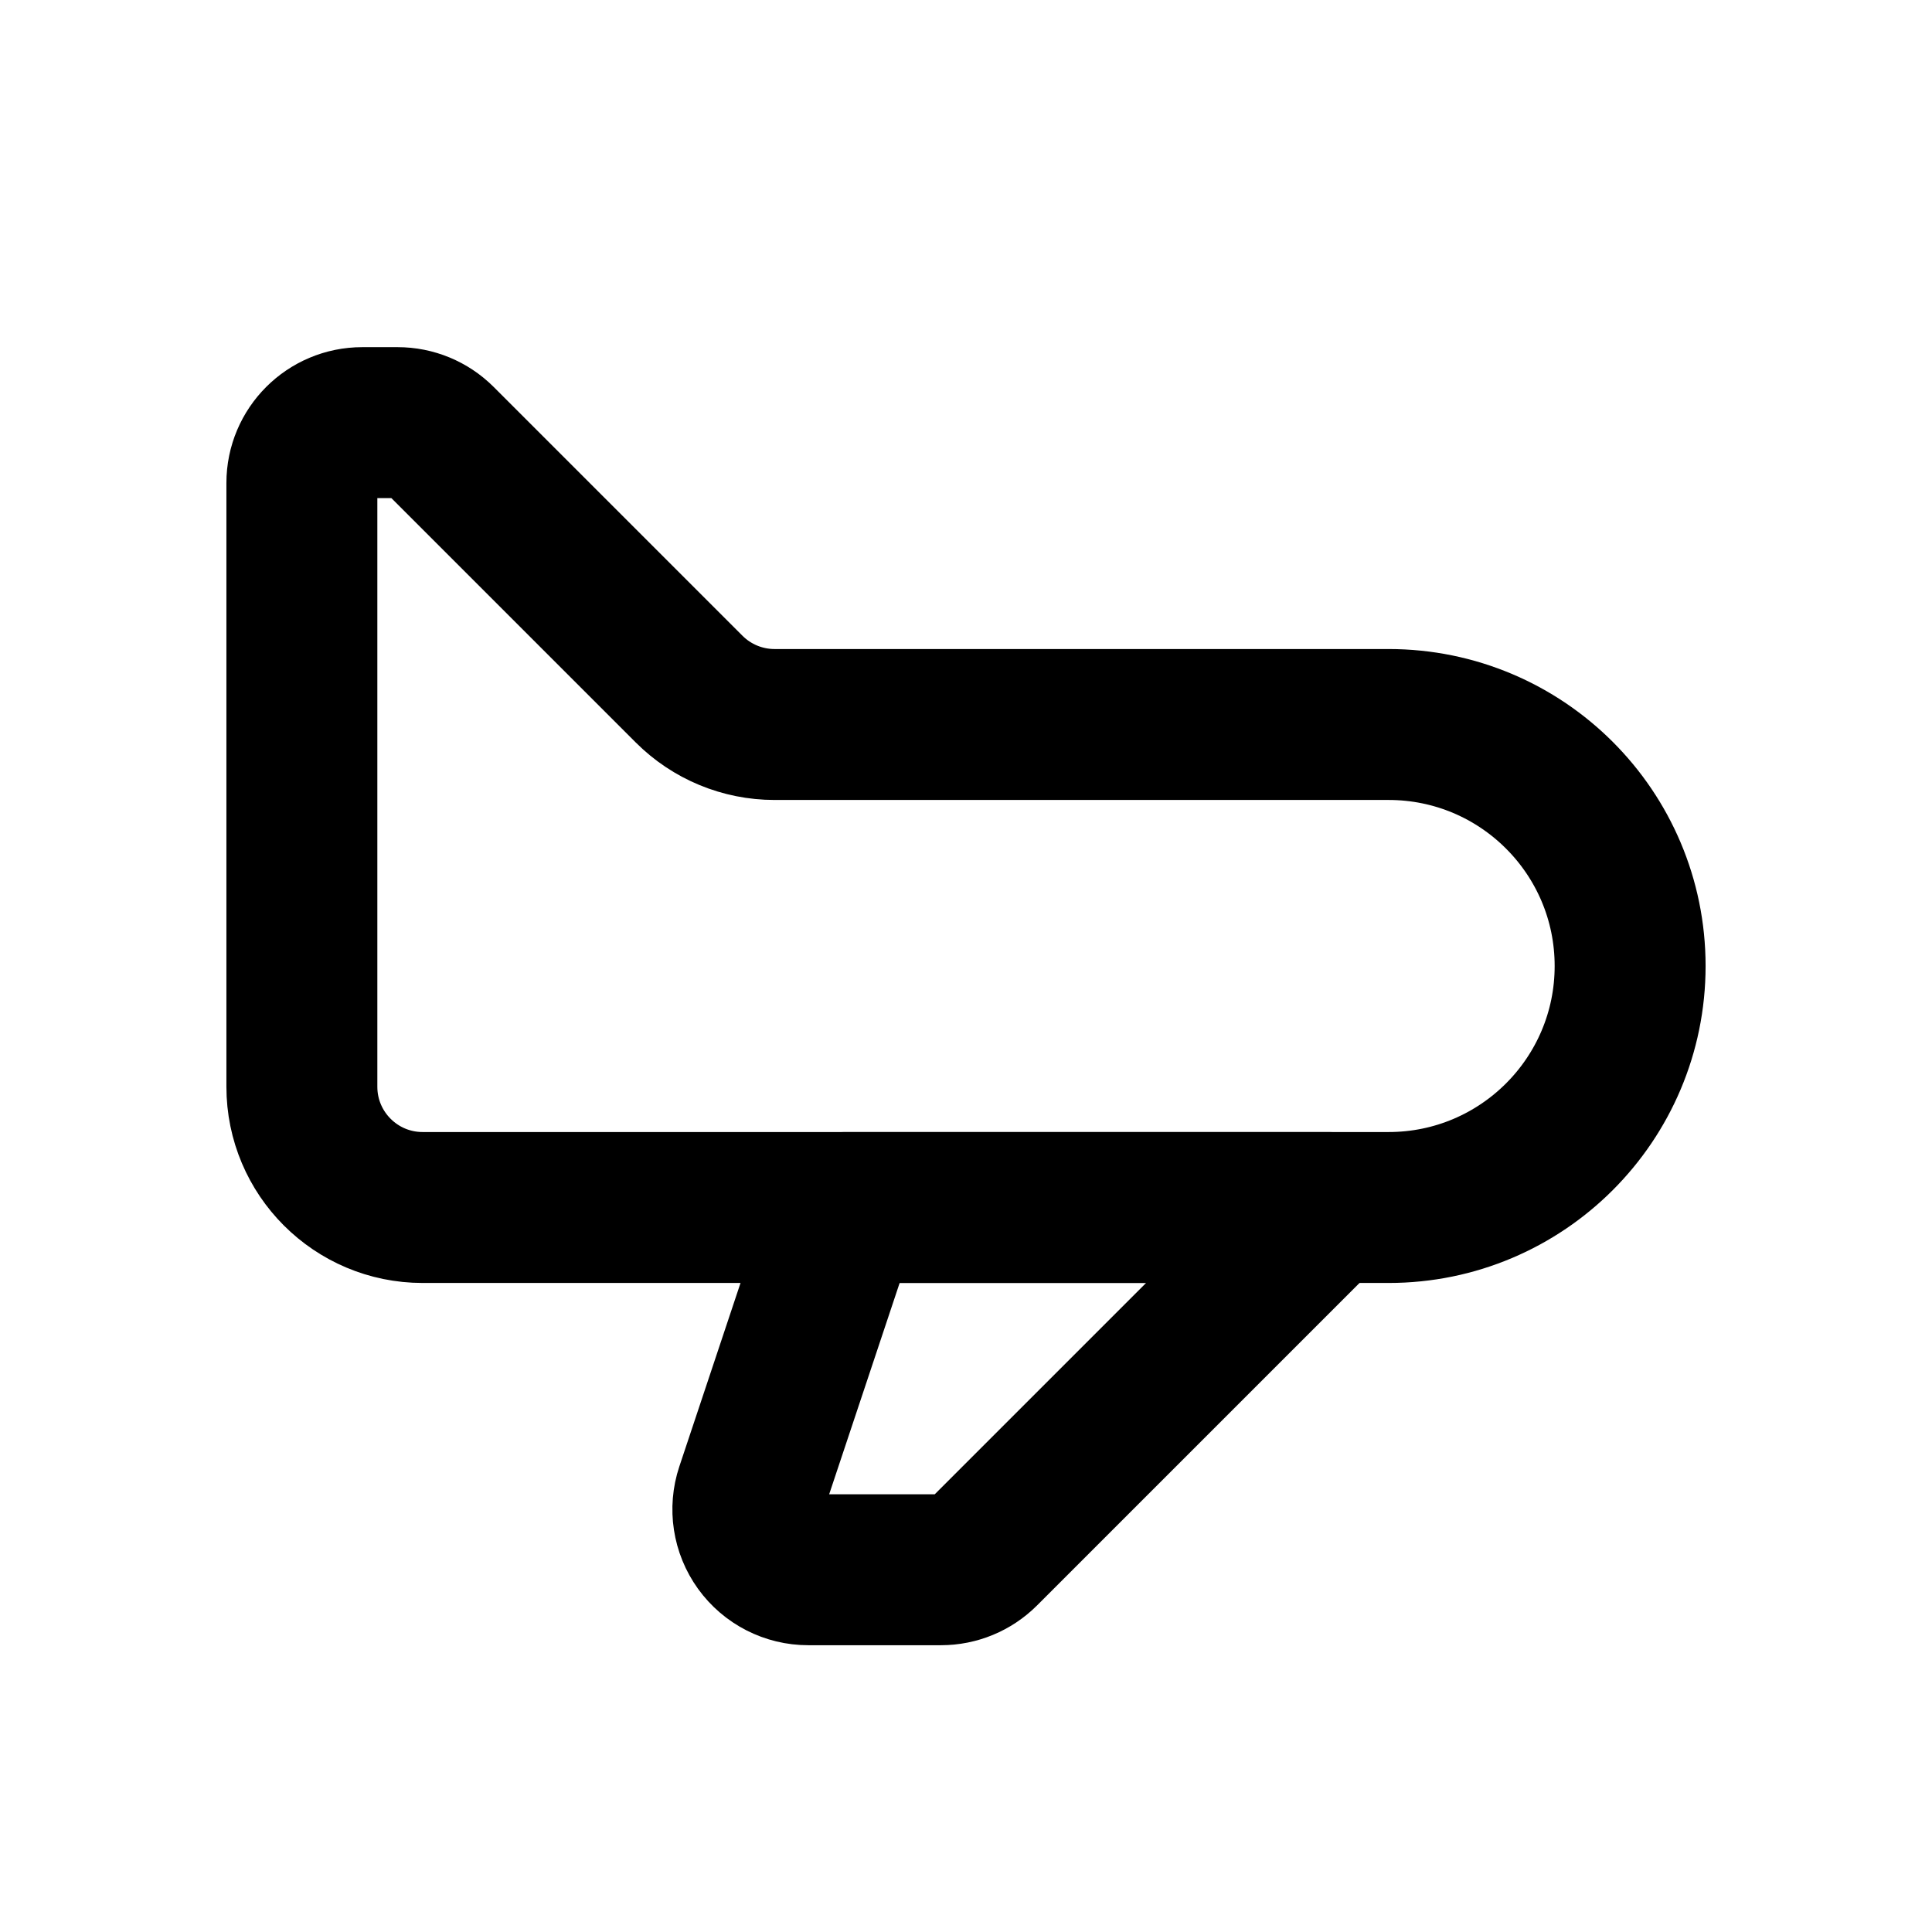
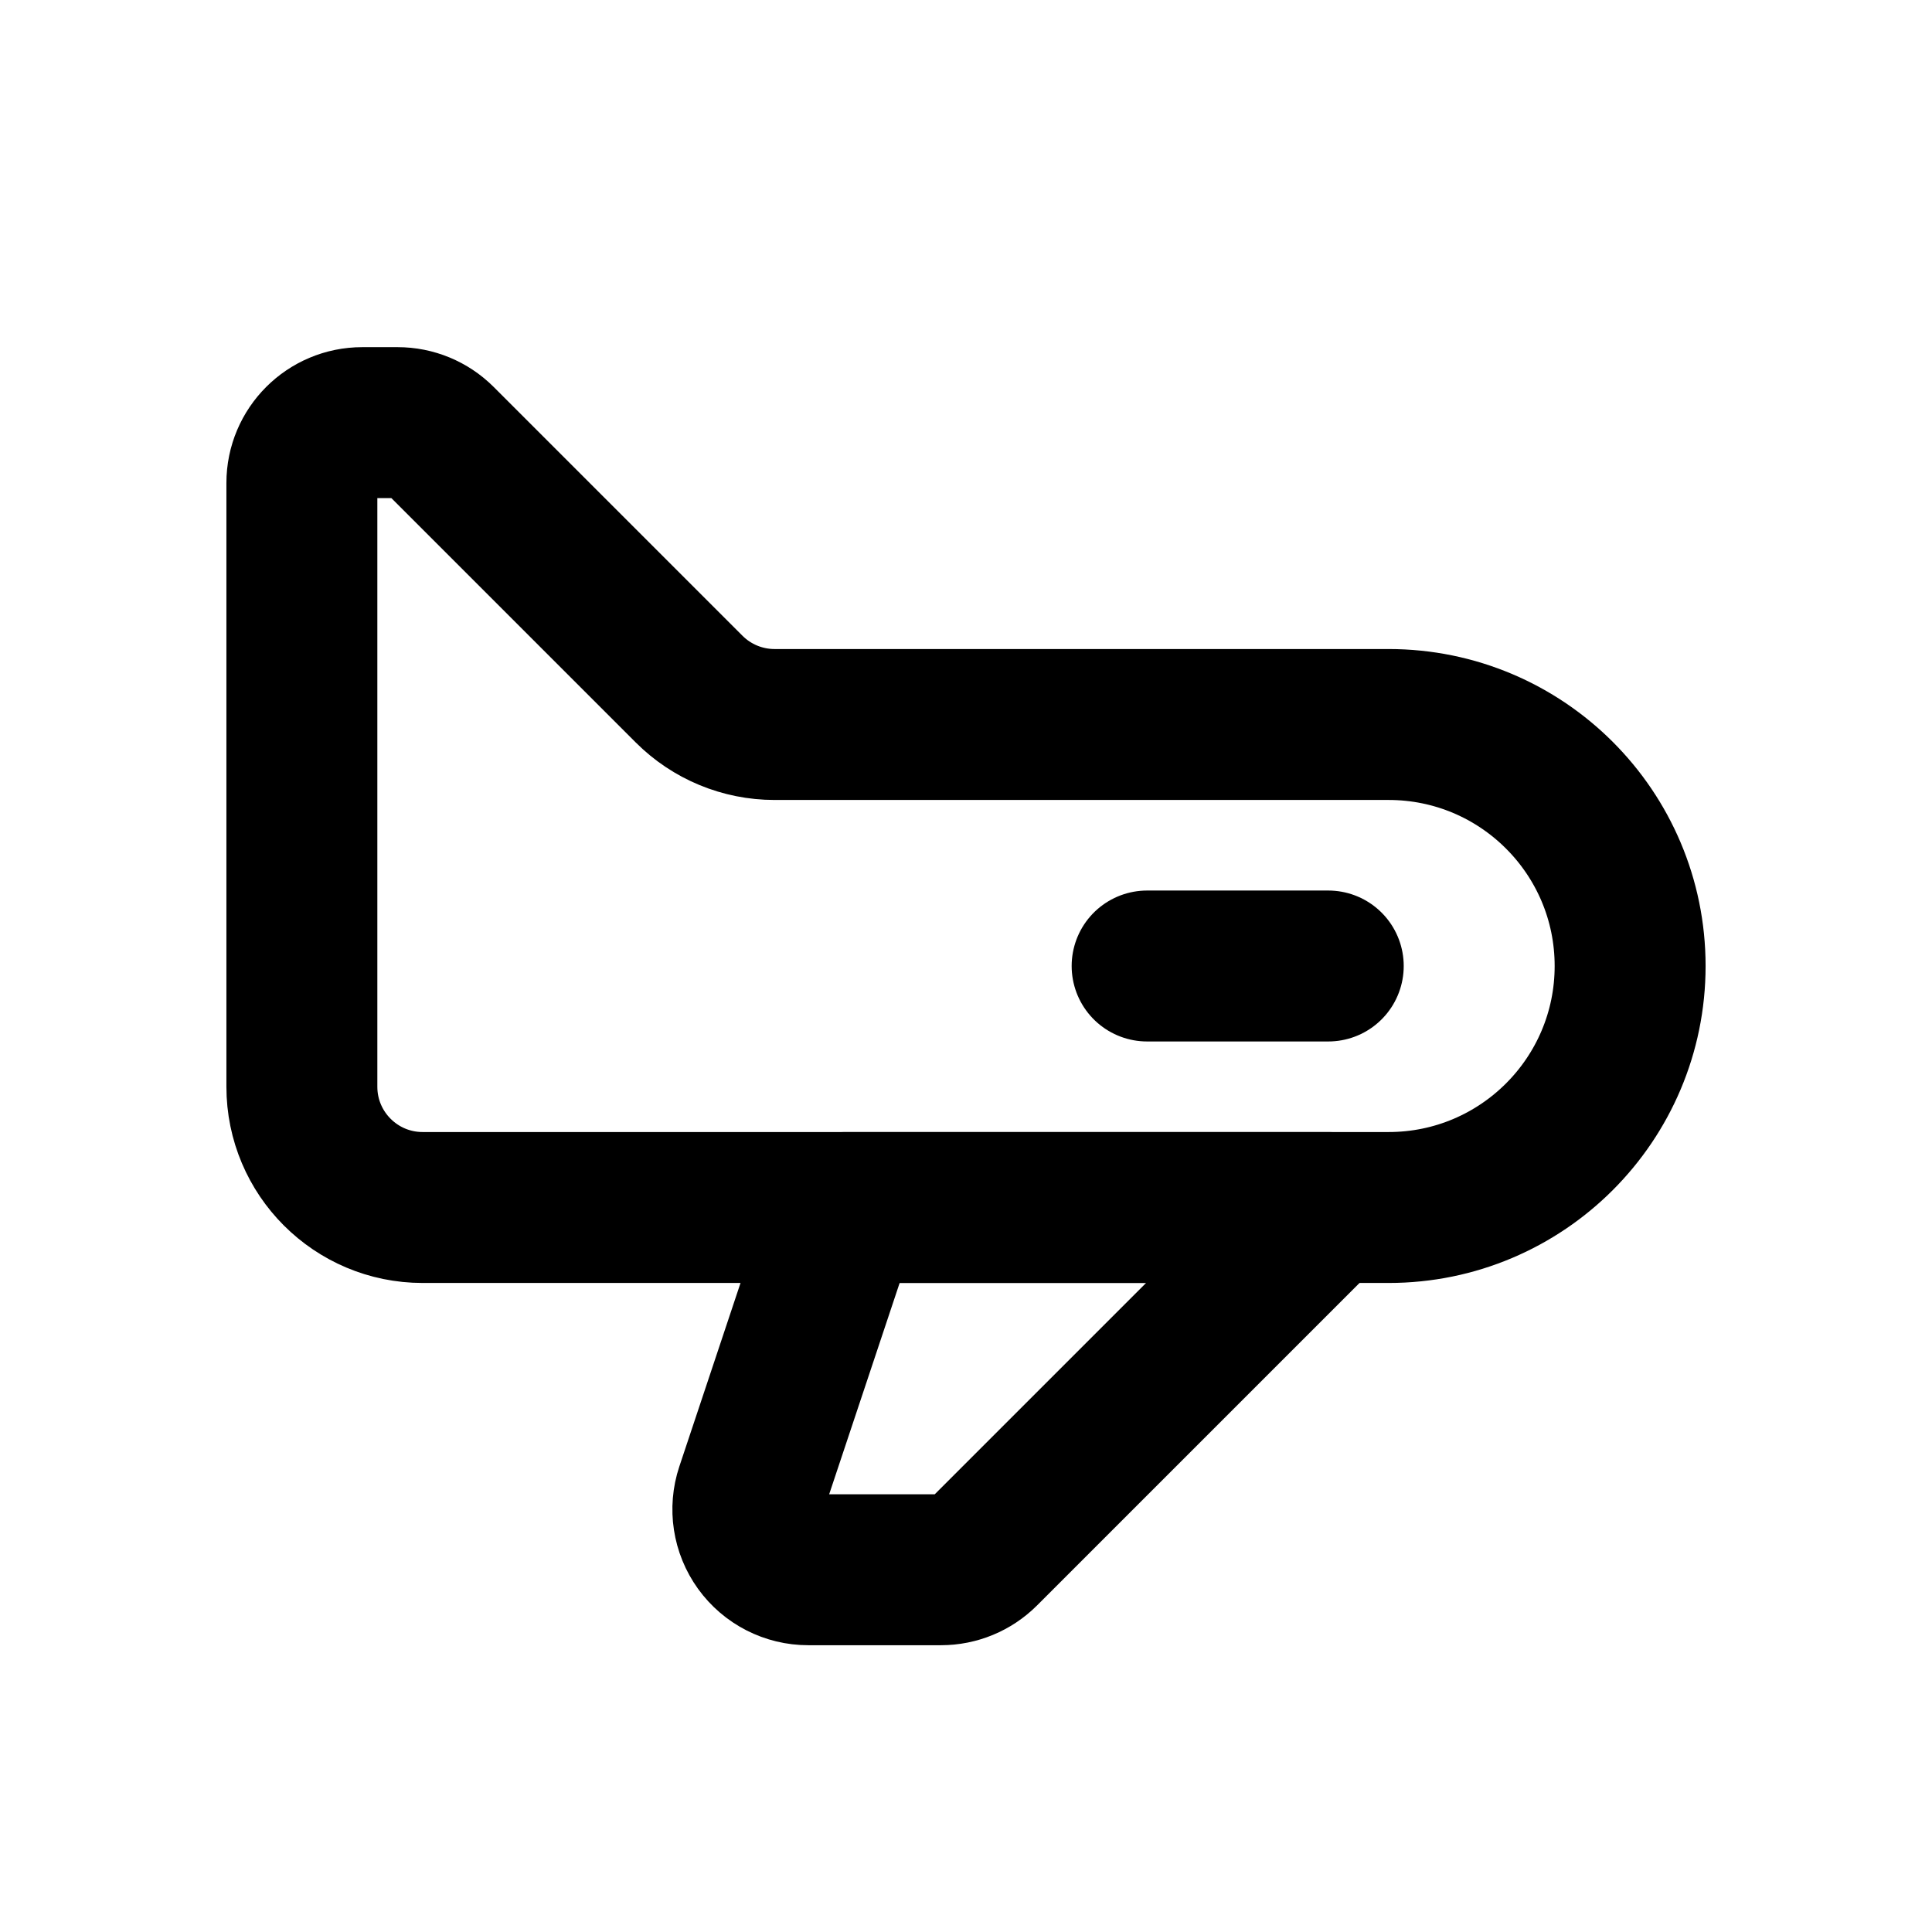
<svg xmlns="http://www.w3.org/2000/svg" data-set="area-pilot" data-keyline="horizontal" data-angles="free" width="16" height="16" viewBox="0 0 16 16" fill="none">
  <path data-filled="solid" d="M11.5 6L6.414 6A1 1 0 0 1 5.707 5.707L3.646 3.646A0.5 0.5 0 0 0 3.293 3.5L3 3.5A0.5 0.5 0 0 0 2.5 4L2.5 9A1 1 0 0 0 3.5 10L11.5 10A2 2 0 0 0 11.5 6Z" fill="none" stroke="currentColor" stroke-width="1.25" stroke-linecap="round" stroke-linejoin="round" />
  <path data-filled="solid" d="M11 10L8.146 12.854A0.5 0.5 0 0 1 7.793 13L6.694 13A0.5 0.5 0 0 1 6.219 12.342L7 10L11 10Z" fill="none" stroke="currentColor" stroke-width="1.25" stroke-linecap="round" stroke-linejoin="round" />
+   <path data-filled="knockout" d="M9.5 8H11" fill="none" stroke="currentColor" stroke-width="1.25" stroke-linecap="round" stroke-linejoin="round" />
</svg>
